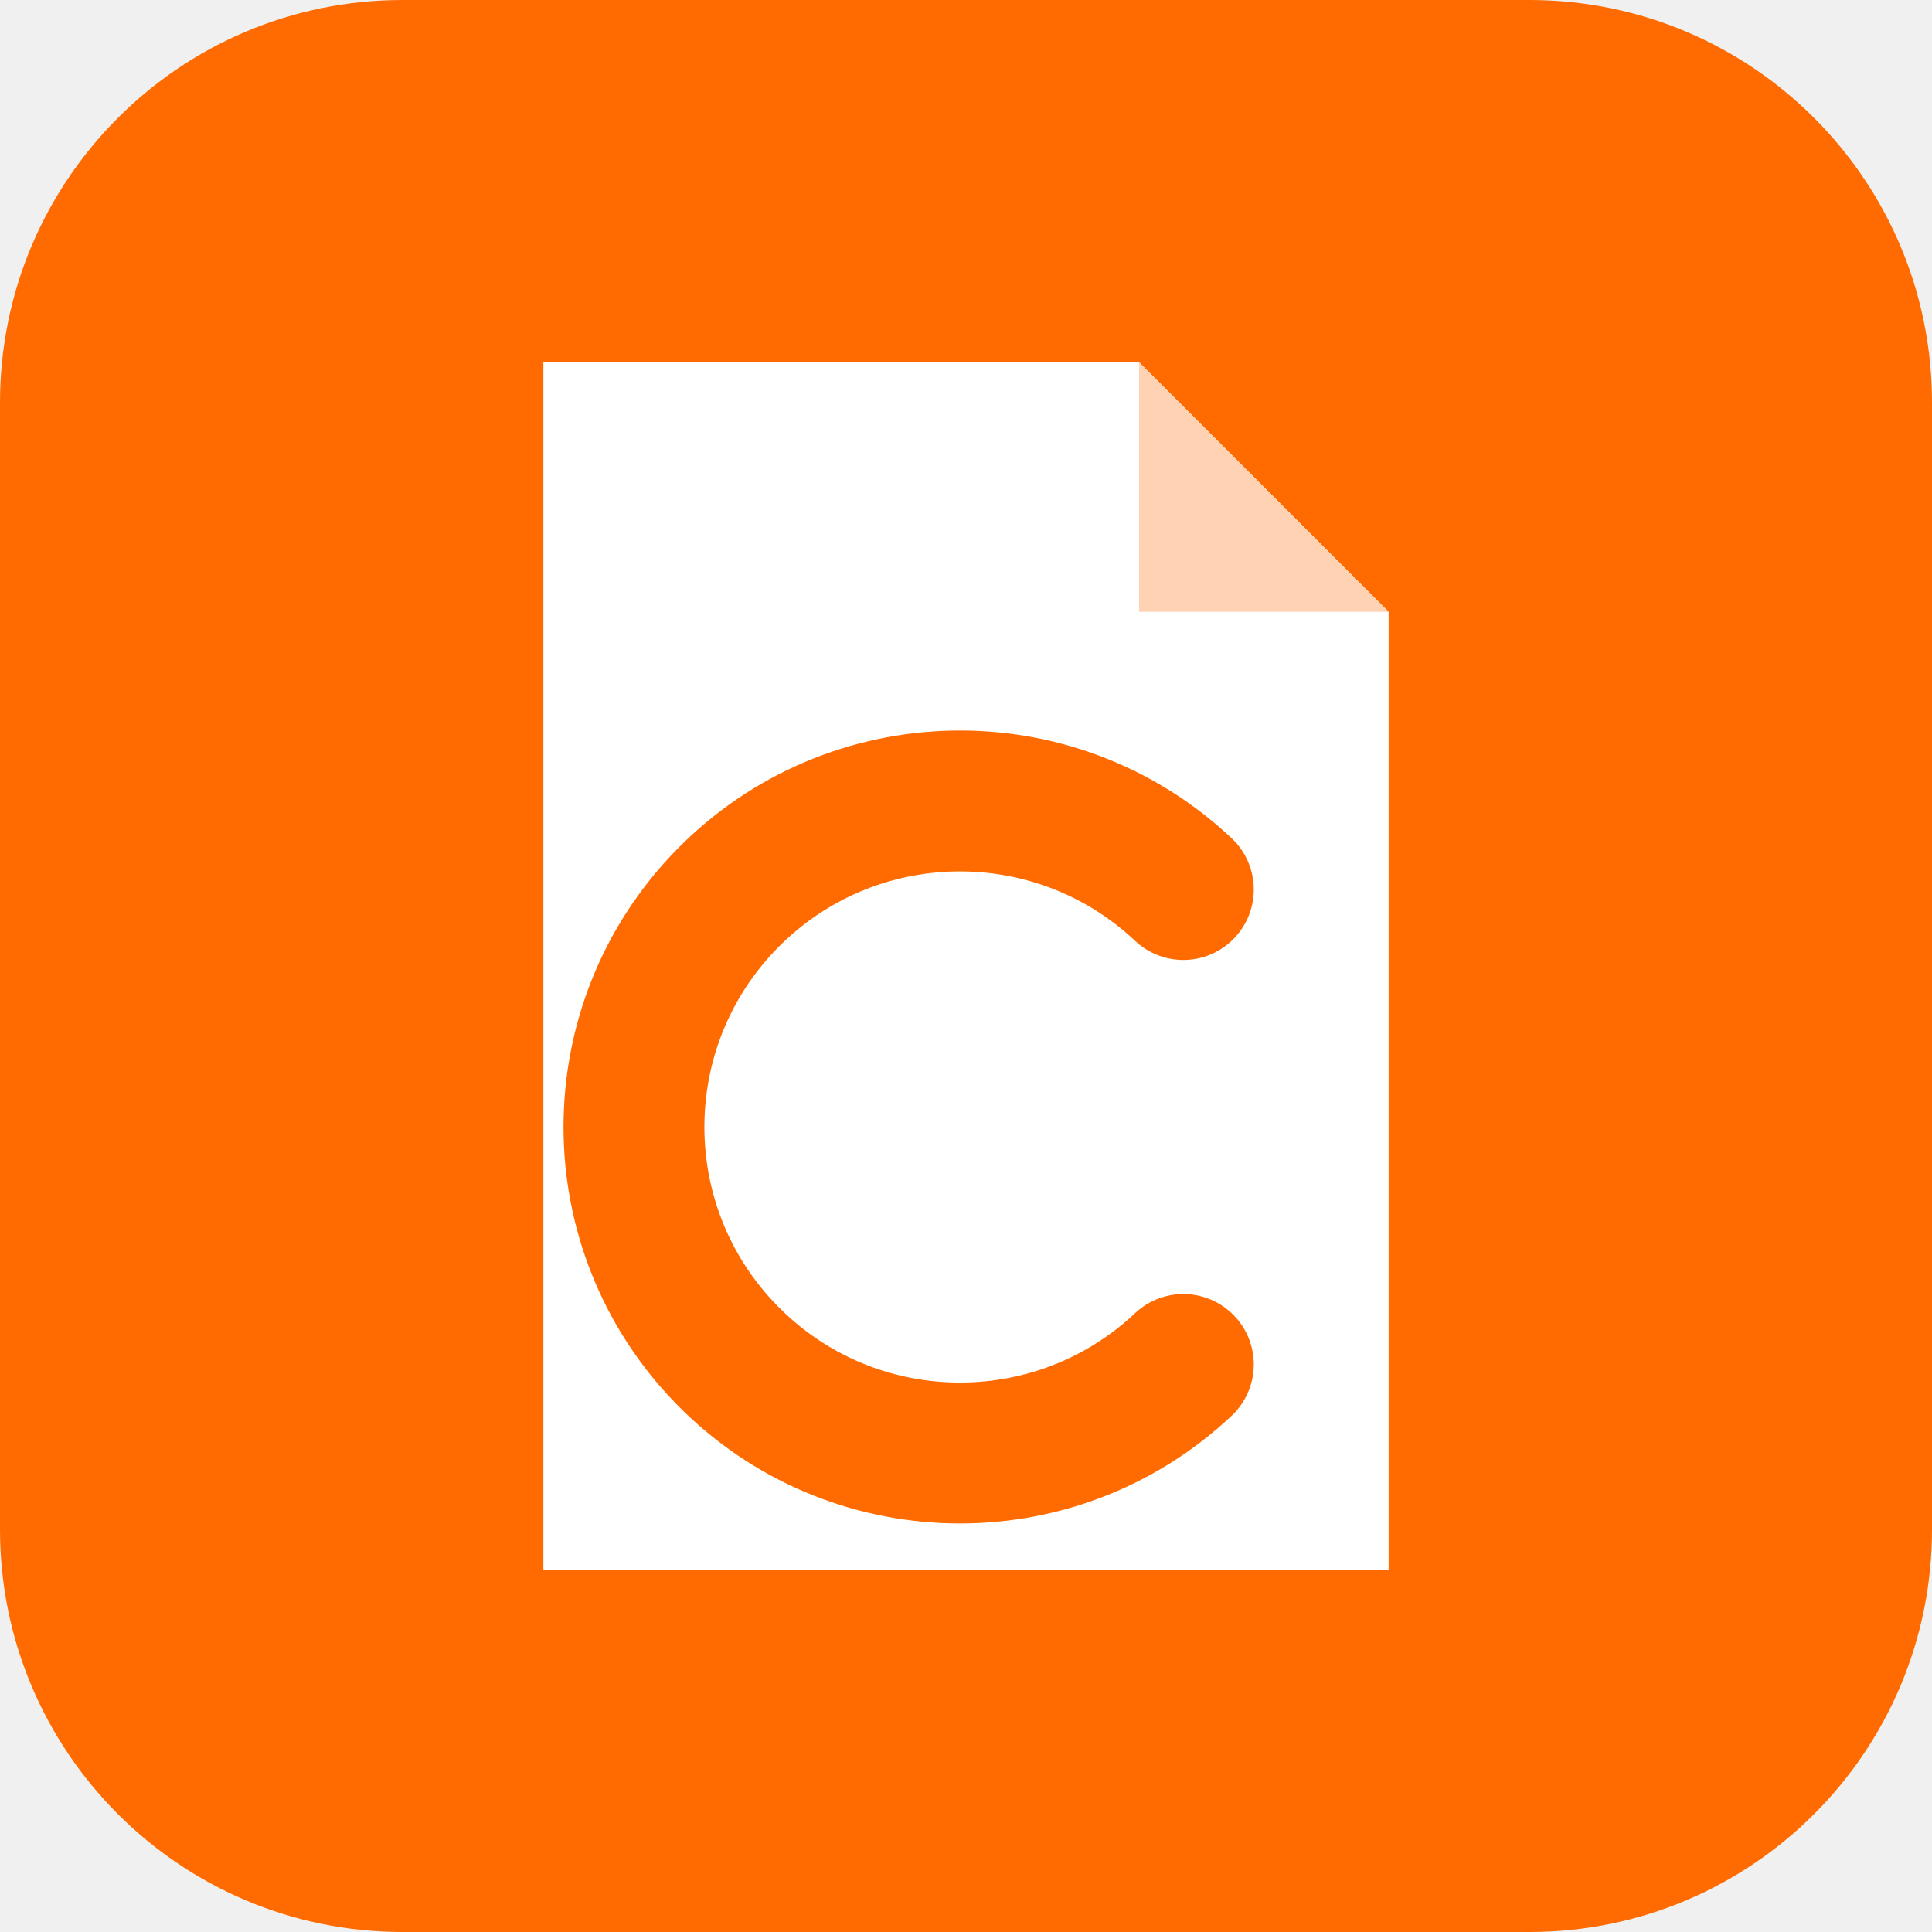
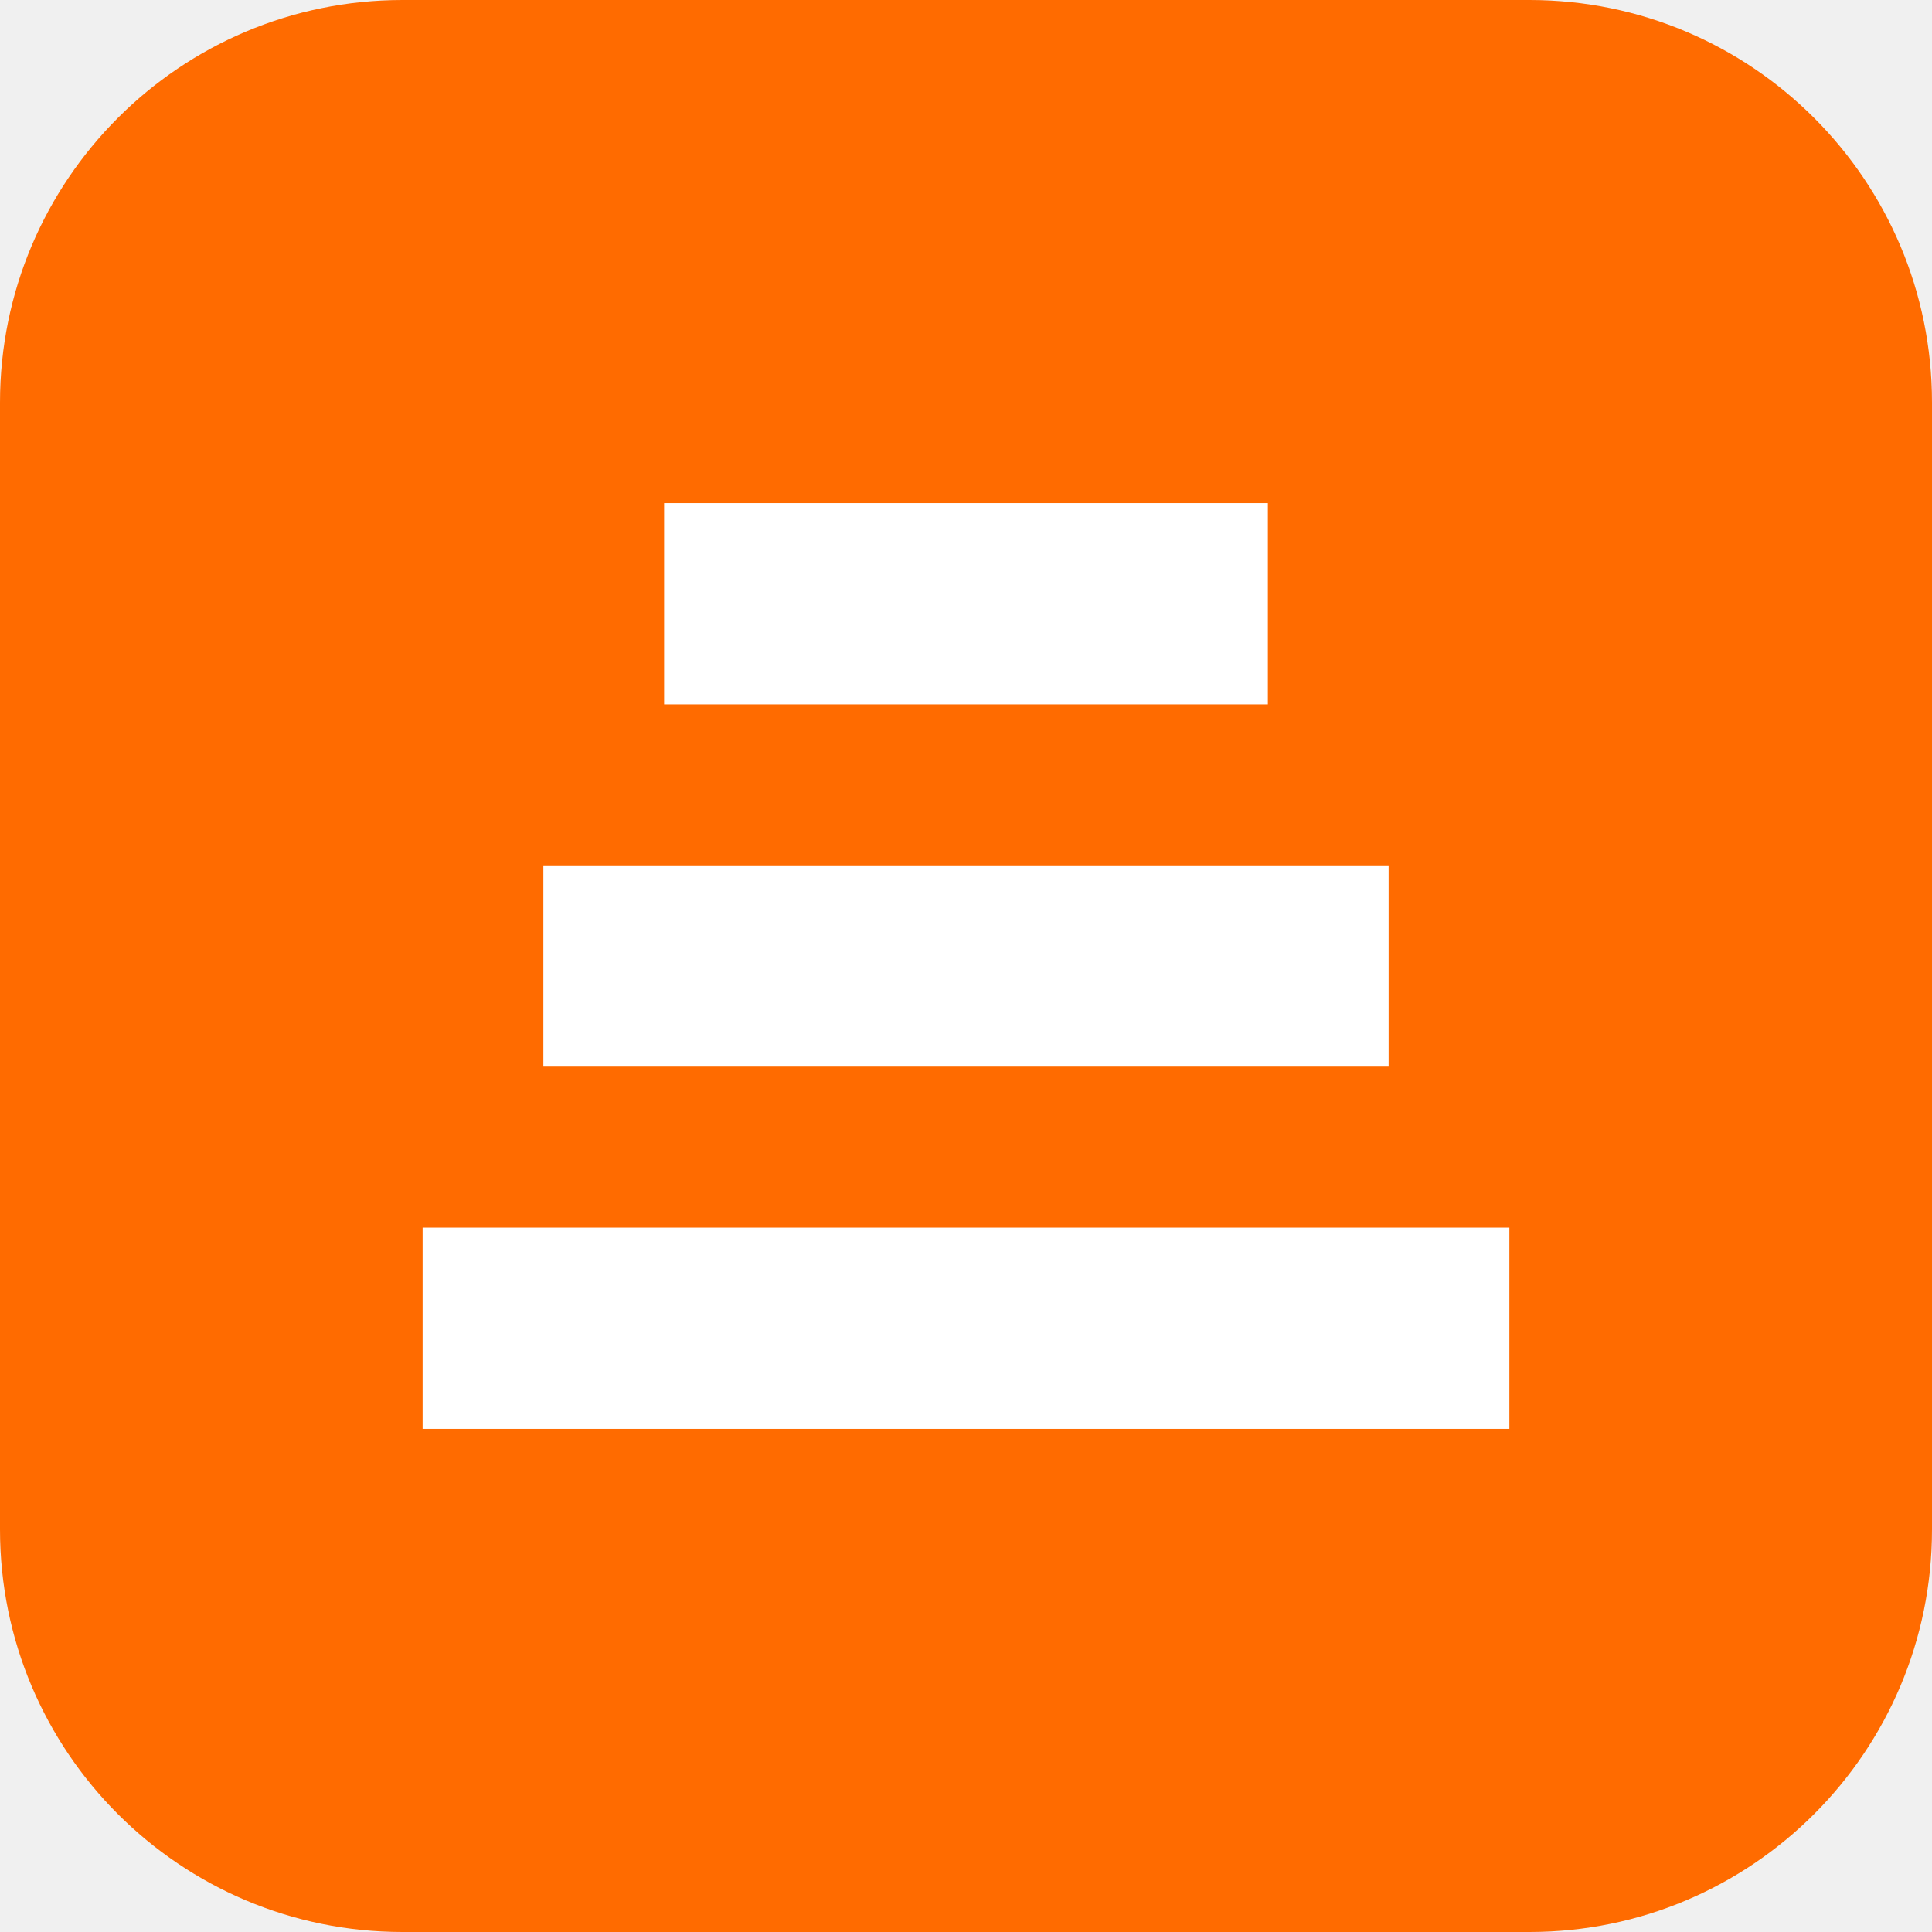
<svg xmlns="http://www.w3.org/2000/svg" viewBox="0 0 24 24">
  <rect width="24" height="24" rx="5" fill="#ff6b00" />
-   <path d="M6.75 4.5h7.4l3.1 3.1v11.9H6.75z" fill="#fff" />
-   <path d="M14.15 4.5v3.1h3.1" fill="#ffd2b3" />
-   <path d="M14.7 11.05a4.05 4.05 0 1 0 0 5.9" fill="none" stroke="#ff6b00" stroke-width="1.75" stroke-linecap="round" />
+   <path d="M8.25 6.25h7.5v2.5h-7.5zM6.75 10.75h10.5v2.5H6.75zM5.25 15.25h13.5v2.5H5.25z" fill="#fff" />
</svg>
